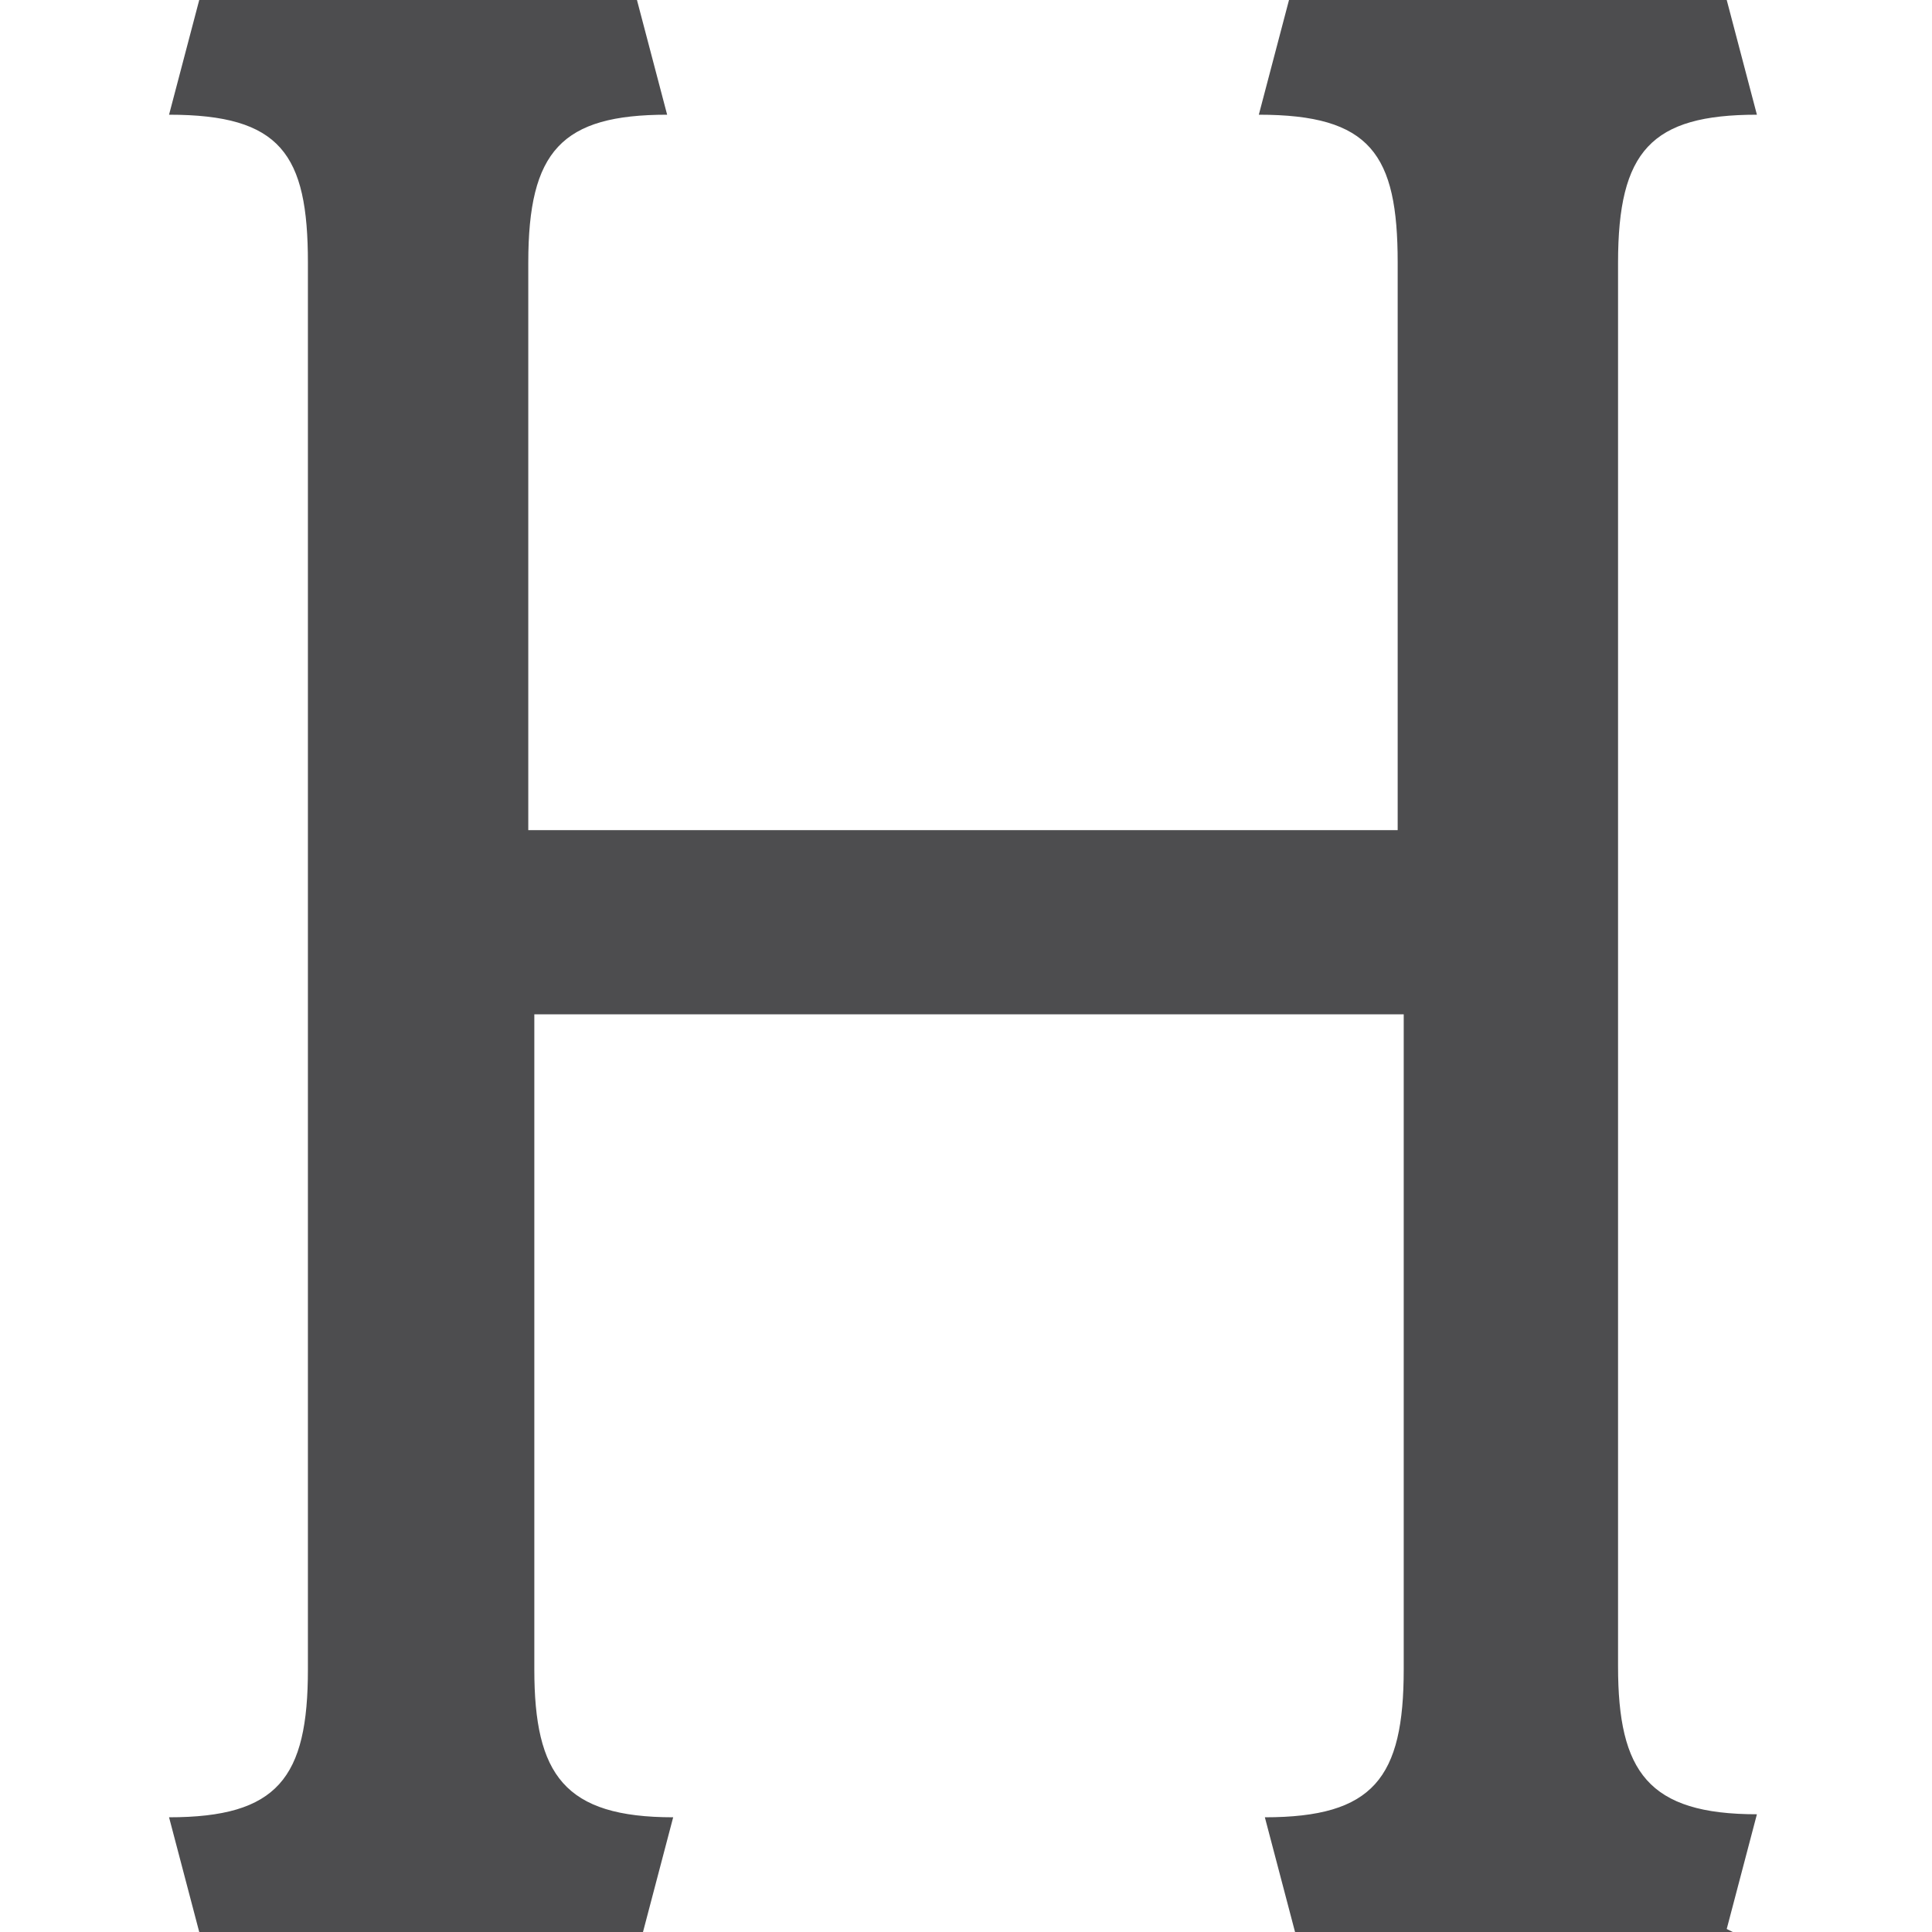
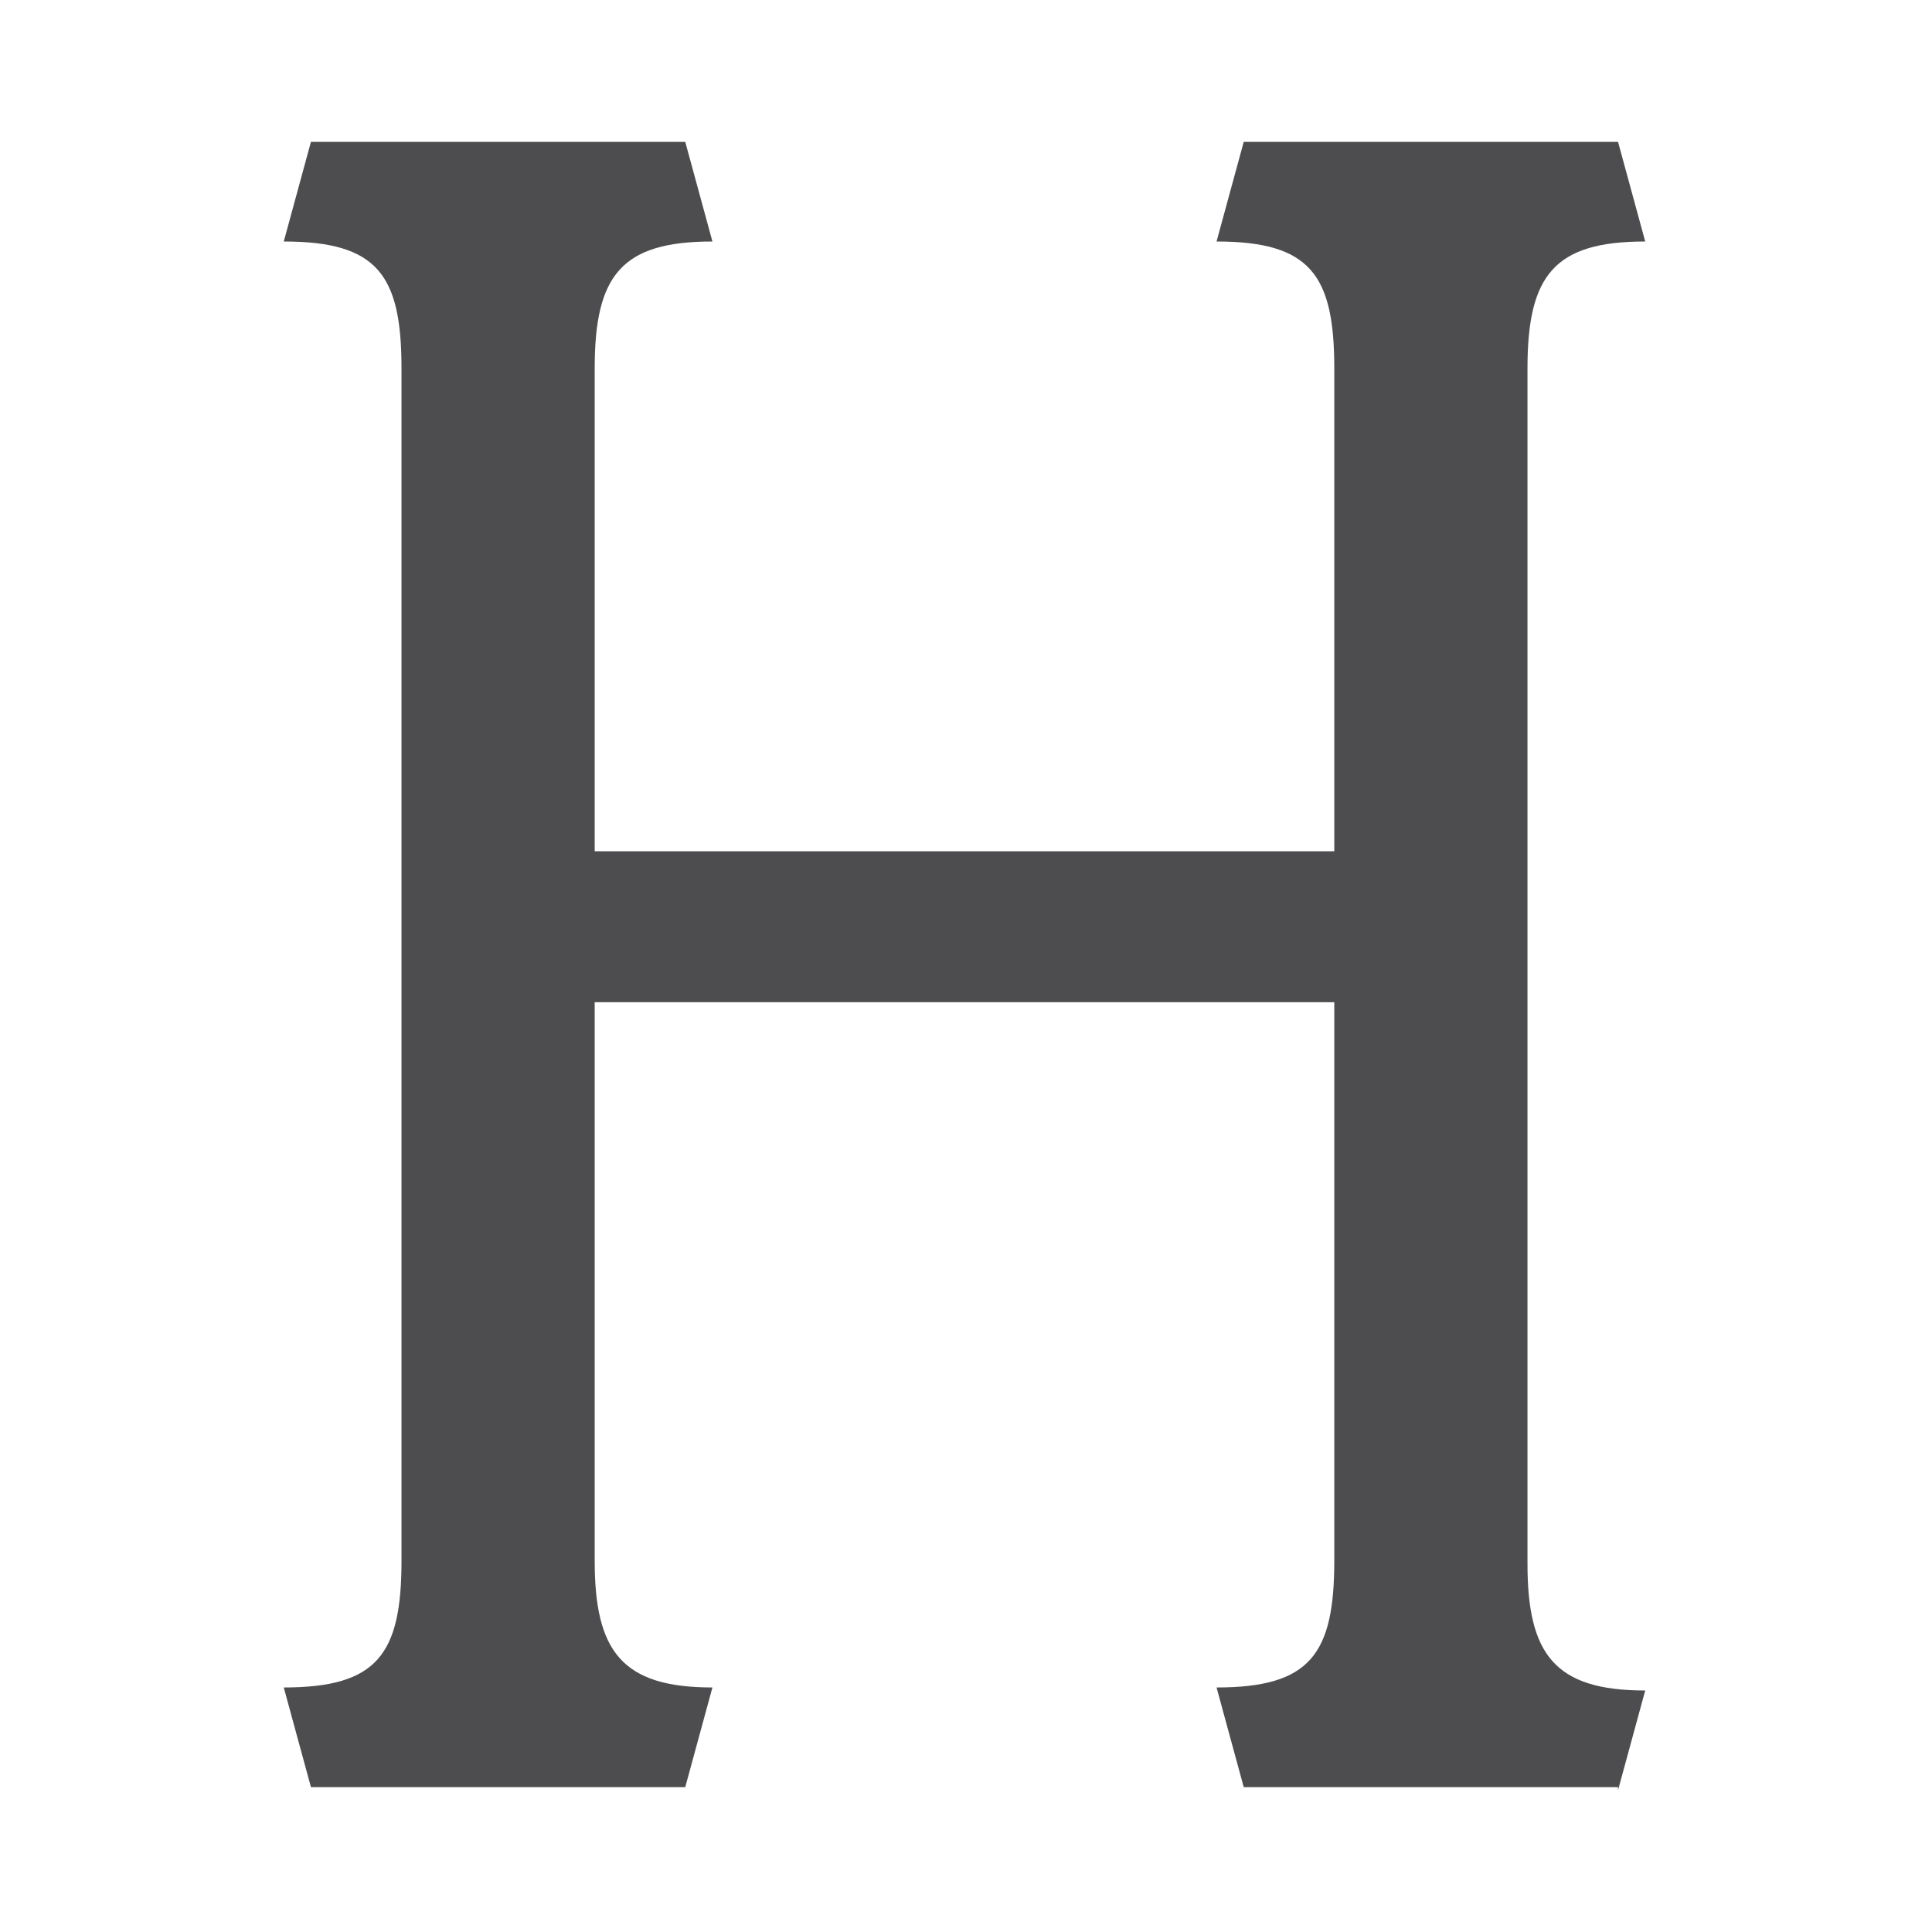
- <svg xmlns="http://www.w3.org/2000/svg" id="Layer_1" data-name="Layer 1" version="1.1" viewBox="0 0 64 64">
+ <svg xmlns="http://www.w3.org/2000/svg" id="Layer_1" version="1.1" viewBox="0 0 64 64">
  <defs>
    <style>
-       .cls-1 {
+       .st0 {
        fill: none;
      }

-       .cls-1, .cls-2 {
-         stroke-width: 0px;
-       }
- 
-       .cls-2 {
+       .st1 {
        fill: #4d4d4f;
      }
    </style>
  </defs>
-   <path class="cls-2" d="M57.4,64h-14.5l-1-3.8c3.6,0,4.6-1.3,4.6-4.9v-21.7h-28.8v21.7c0,3.5,1,4.9,4.6,4.9l-1,3.8H6.6l-1-3.8c3.6,0,4.6-1.3,4.6-4.9V8.7c0-3.6-.9-4.9-4.6-4.9l1-3.8h14.5l1,3.8c-3.5,0-4.6,1.2-4.6,4.9v18.8h28.8V8.7c0-3.6-.9-4.9-4.6-4.9l1-3.8h14.5l1,3.8c-3.5,0-4.6,1.2-4.6,4.9v46.5c0,3.5,1,4.9,4.6,4.9l-1,3.8Z" />
-   <rect class="cls-1" width="64" height="64" />
+   <path class="st1" d="M53.6,59.2h-12.4l-.9-3.3c3.1,0,3.9-1.1,3.9-4.2v-18.5h-24.5v18.5c0,3,.9,4.2,3.9,4.2l-.9,3.3h-12.4l-.9-3.3c3.1,0,3.9-1.1,3.9-4.2V12.2c0-3.1-.8-4.2-3.9-4.2l.9-3.3h12.4l.9,3.3c-3,0-3.9,1.1-3.9,4.2v16h24.5v-16c0-3.1-.8-4.2-3.9-4.2l.9-3.3h12.4l.9,3.3c-3,0-3.9,1.1-3.9,4.2v39.6c0,3,.9,4.2,3.9,4.2l-.9,3.3Z" />
+   <rect class="st0" width="64" height="64" />
</svg>
